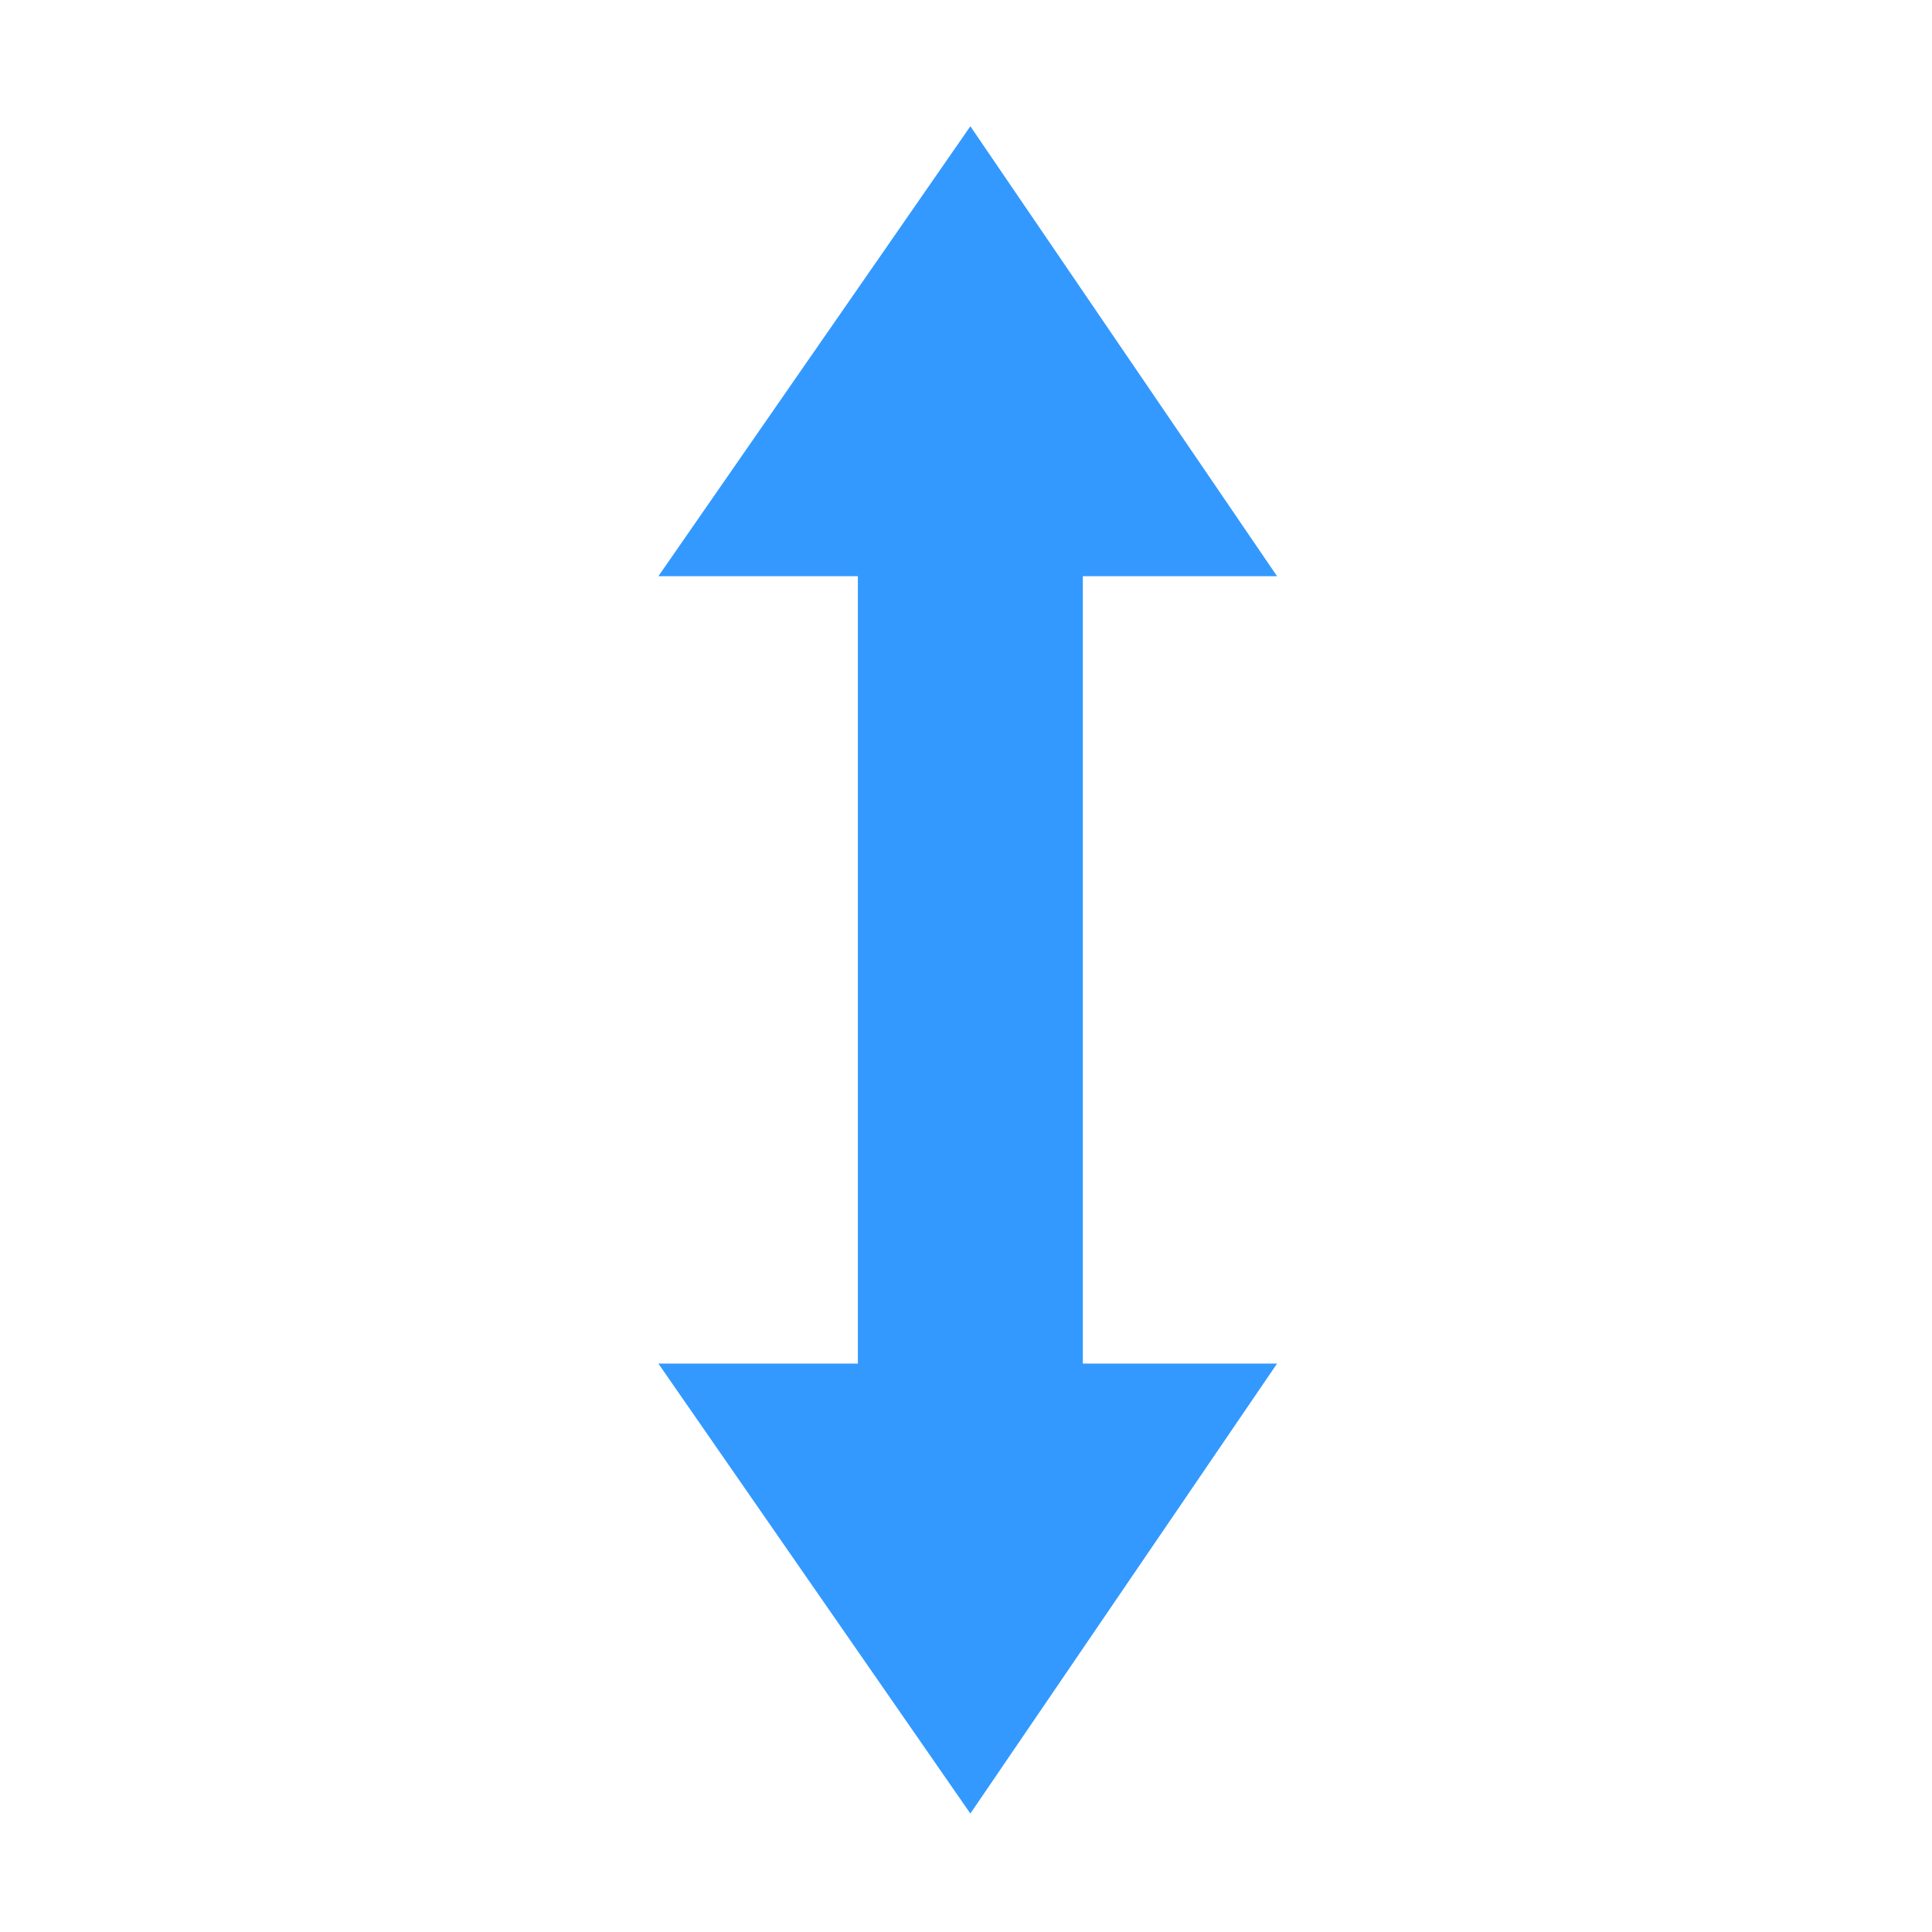
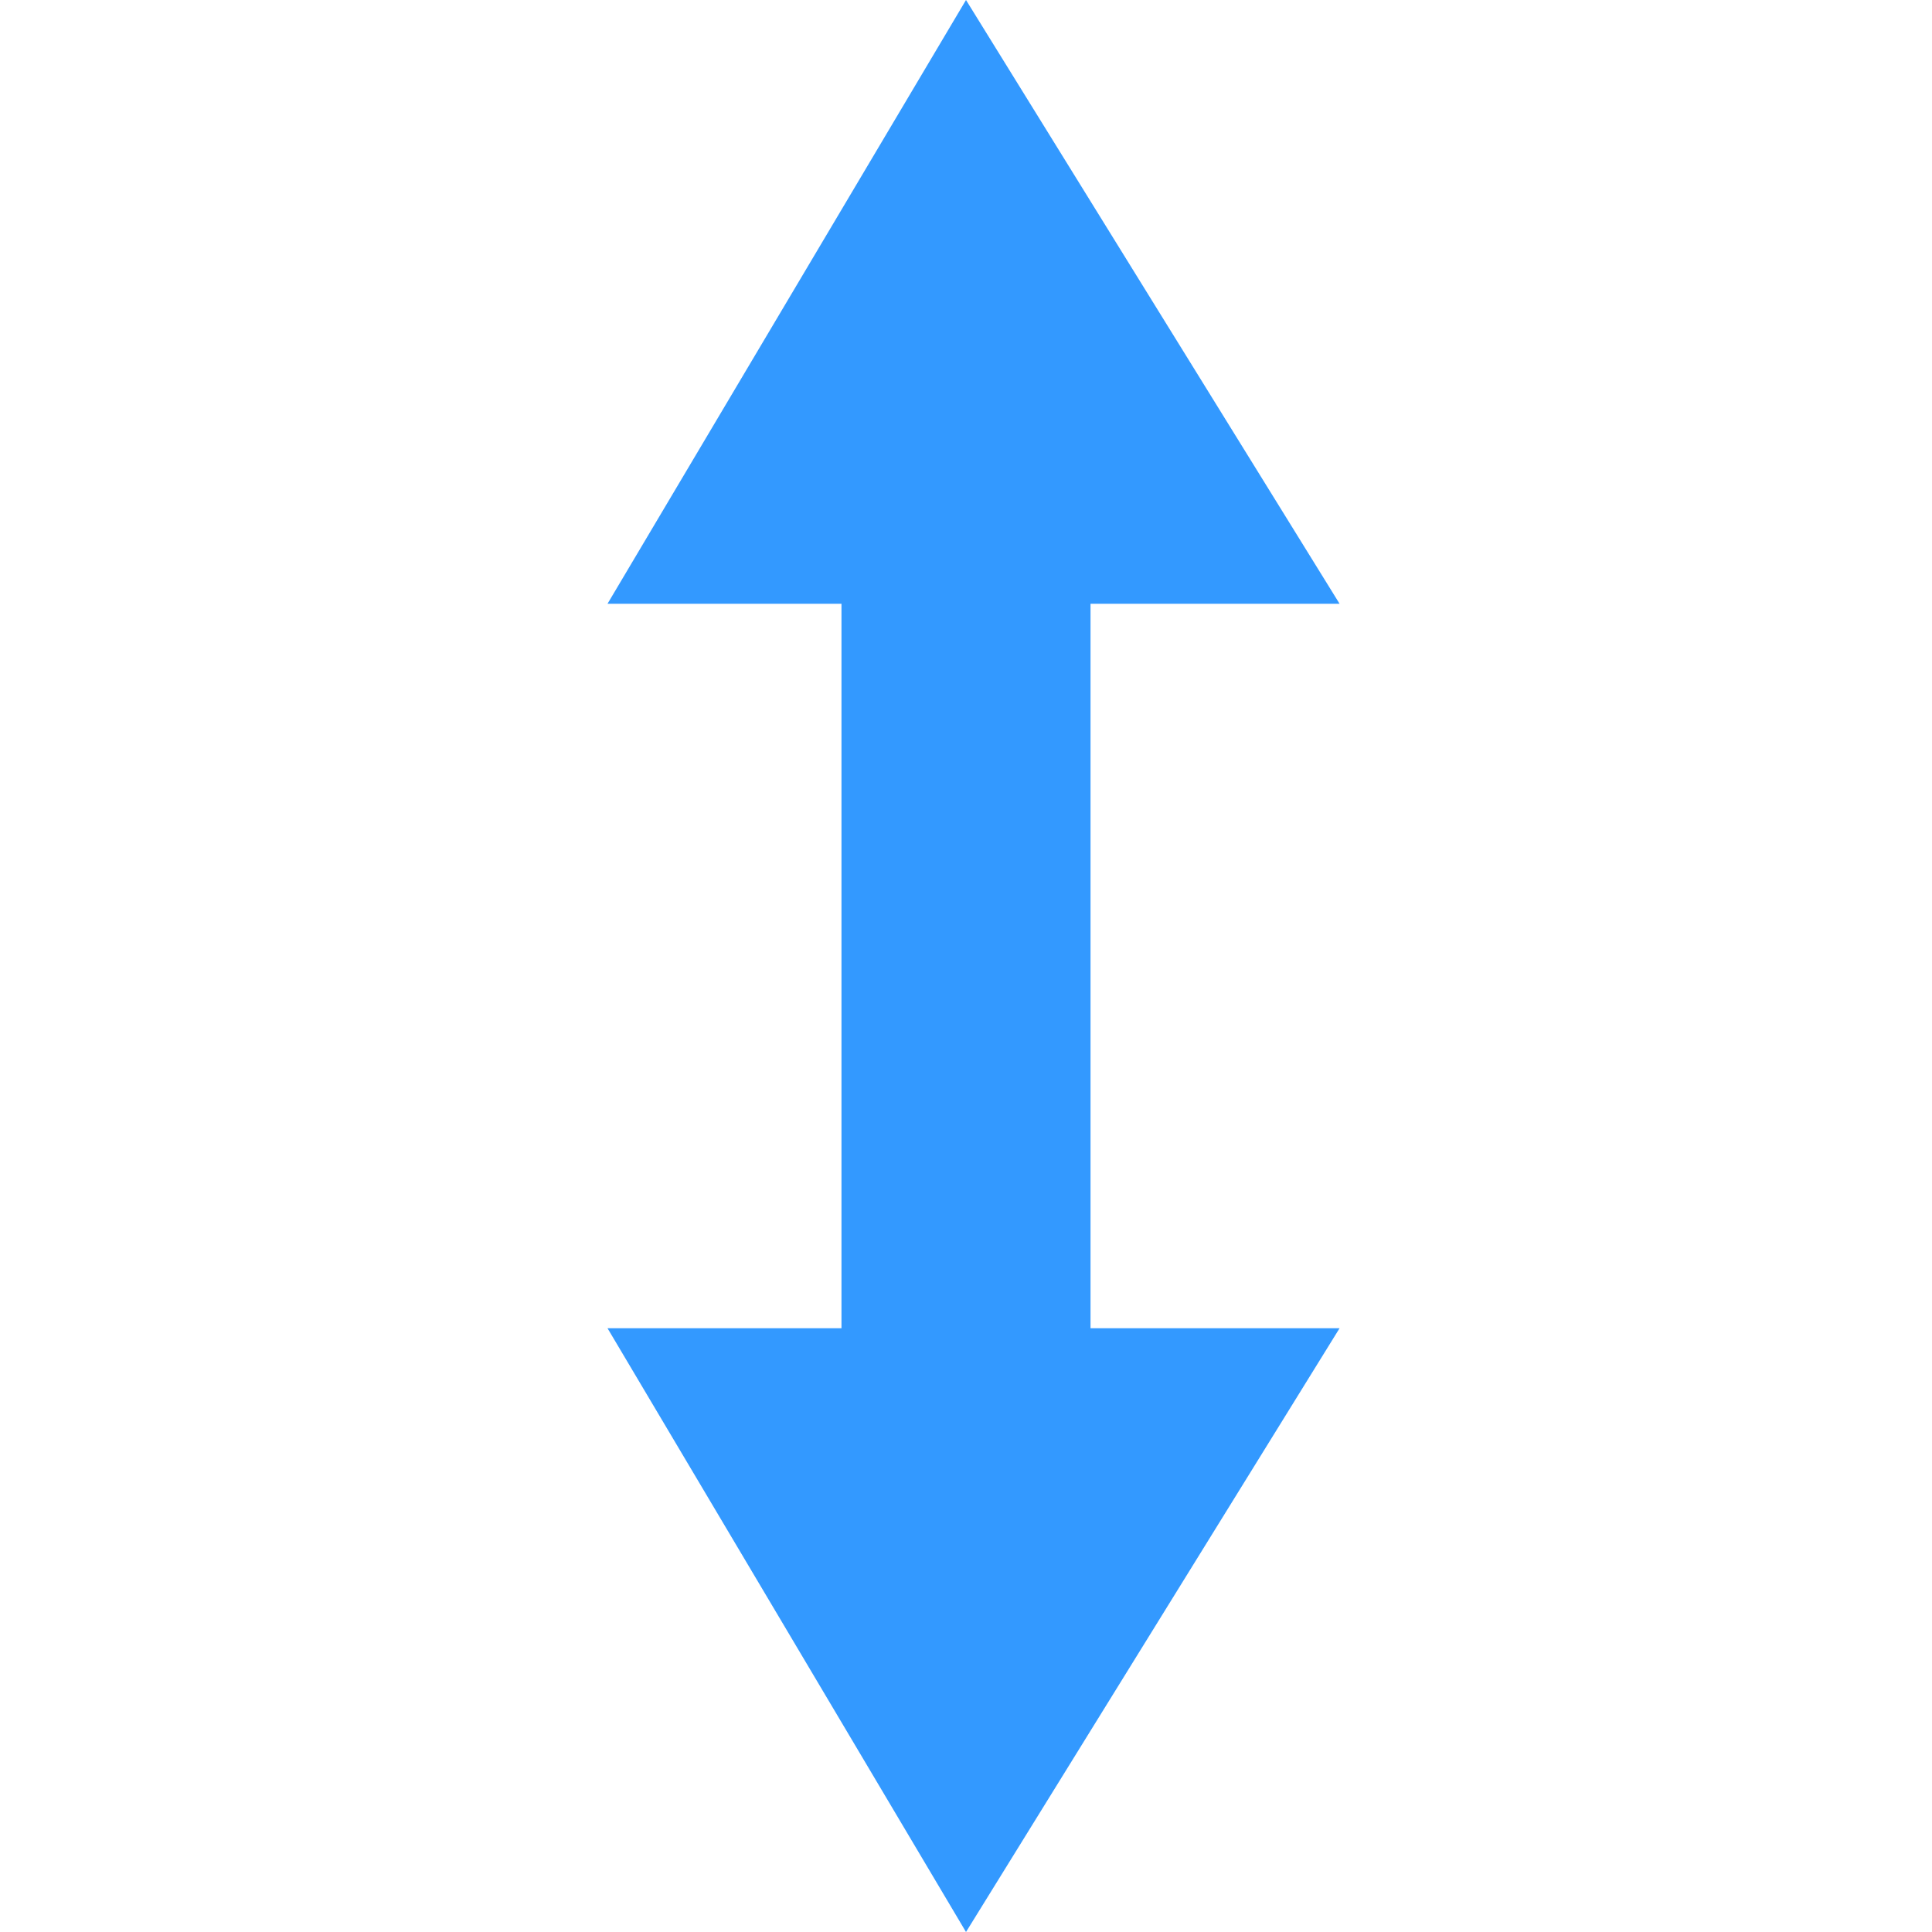
- <svg xmlns="http://www.w3.org/2000/svg" width="128" height="128" id="svg3027" version="1.1">
-   <defs id="defs3029" />
-   <path style="fill:#3399ff;fill-opacity:1;stroke:none;display:inline" d="M 84.608,90.342 64.289,120.152 43.62,90.342 l 13.216,0 1e-6,-52.167 -13.216,0 20.669,-29.81 20.319,29.81 -12.867,0 0,52.167 z" id="Symbol" />
+ <svg xmlns="http://www.w3.org/2000/svg" xmlns:xlink="http://www.w3.org/1999/xlink" width="128" height="128" id="svg3027" version="1.1">
+   <defs id="defs3029">
+     <linearGradient xlink:href="#StandardGradient" id="linearGradient3038" gradientUnits="userSpaceOnUse" gradientTransform="matrix(1.146726,0,0,0.8720476,16,1.96875)" x1="7.19" y1="10.321" x2="7.19" y2="17.201" />
+     <linearGradient id="StandardGradient" gradientTransform="scale(1.146726,0.8720476)" x1="7.19" y1="6.955" x2="7.19" y2="18.319" gradientUnits="userSpaceOnUse">
+       <stop style="stop-color:#000000;stop-opacity:0.863;" offset="0" id="stop3280" />
+       <stop style="stop-color:#000000;stop-opacity:0.471;" offset="1" id="stop3282" />
+     </linearGradient>
+   </defs>
+   <path style="fill:#3399ff;fill-opacity:1;stroke:none;display:inline" d="M 88.75,40 64,0 40.25,40 l 15.5,0 c 0,16 0,32 0,48 l -15.5,0 L 64,128 88.75,88 l -16.5,0 c 0,-16 0,-32 0,-48 z" id="Symbol-7" />
</svg>
